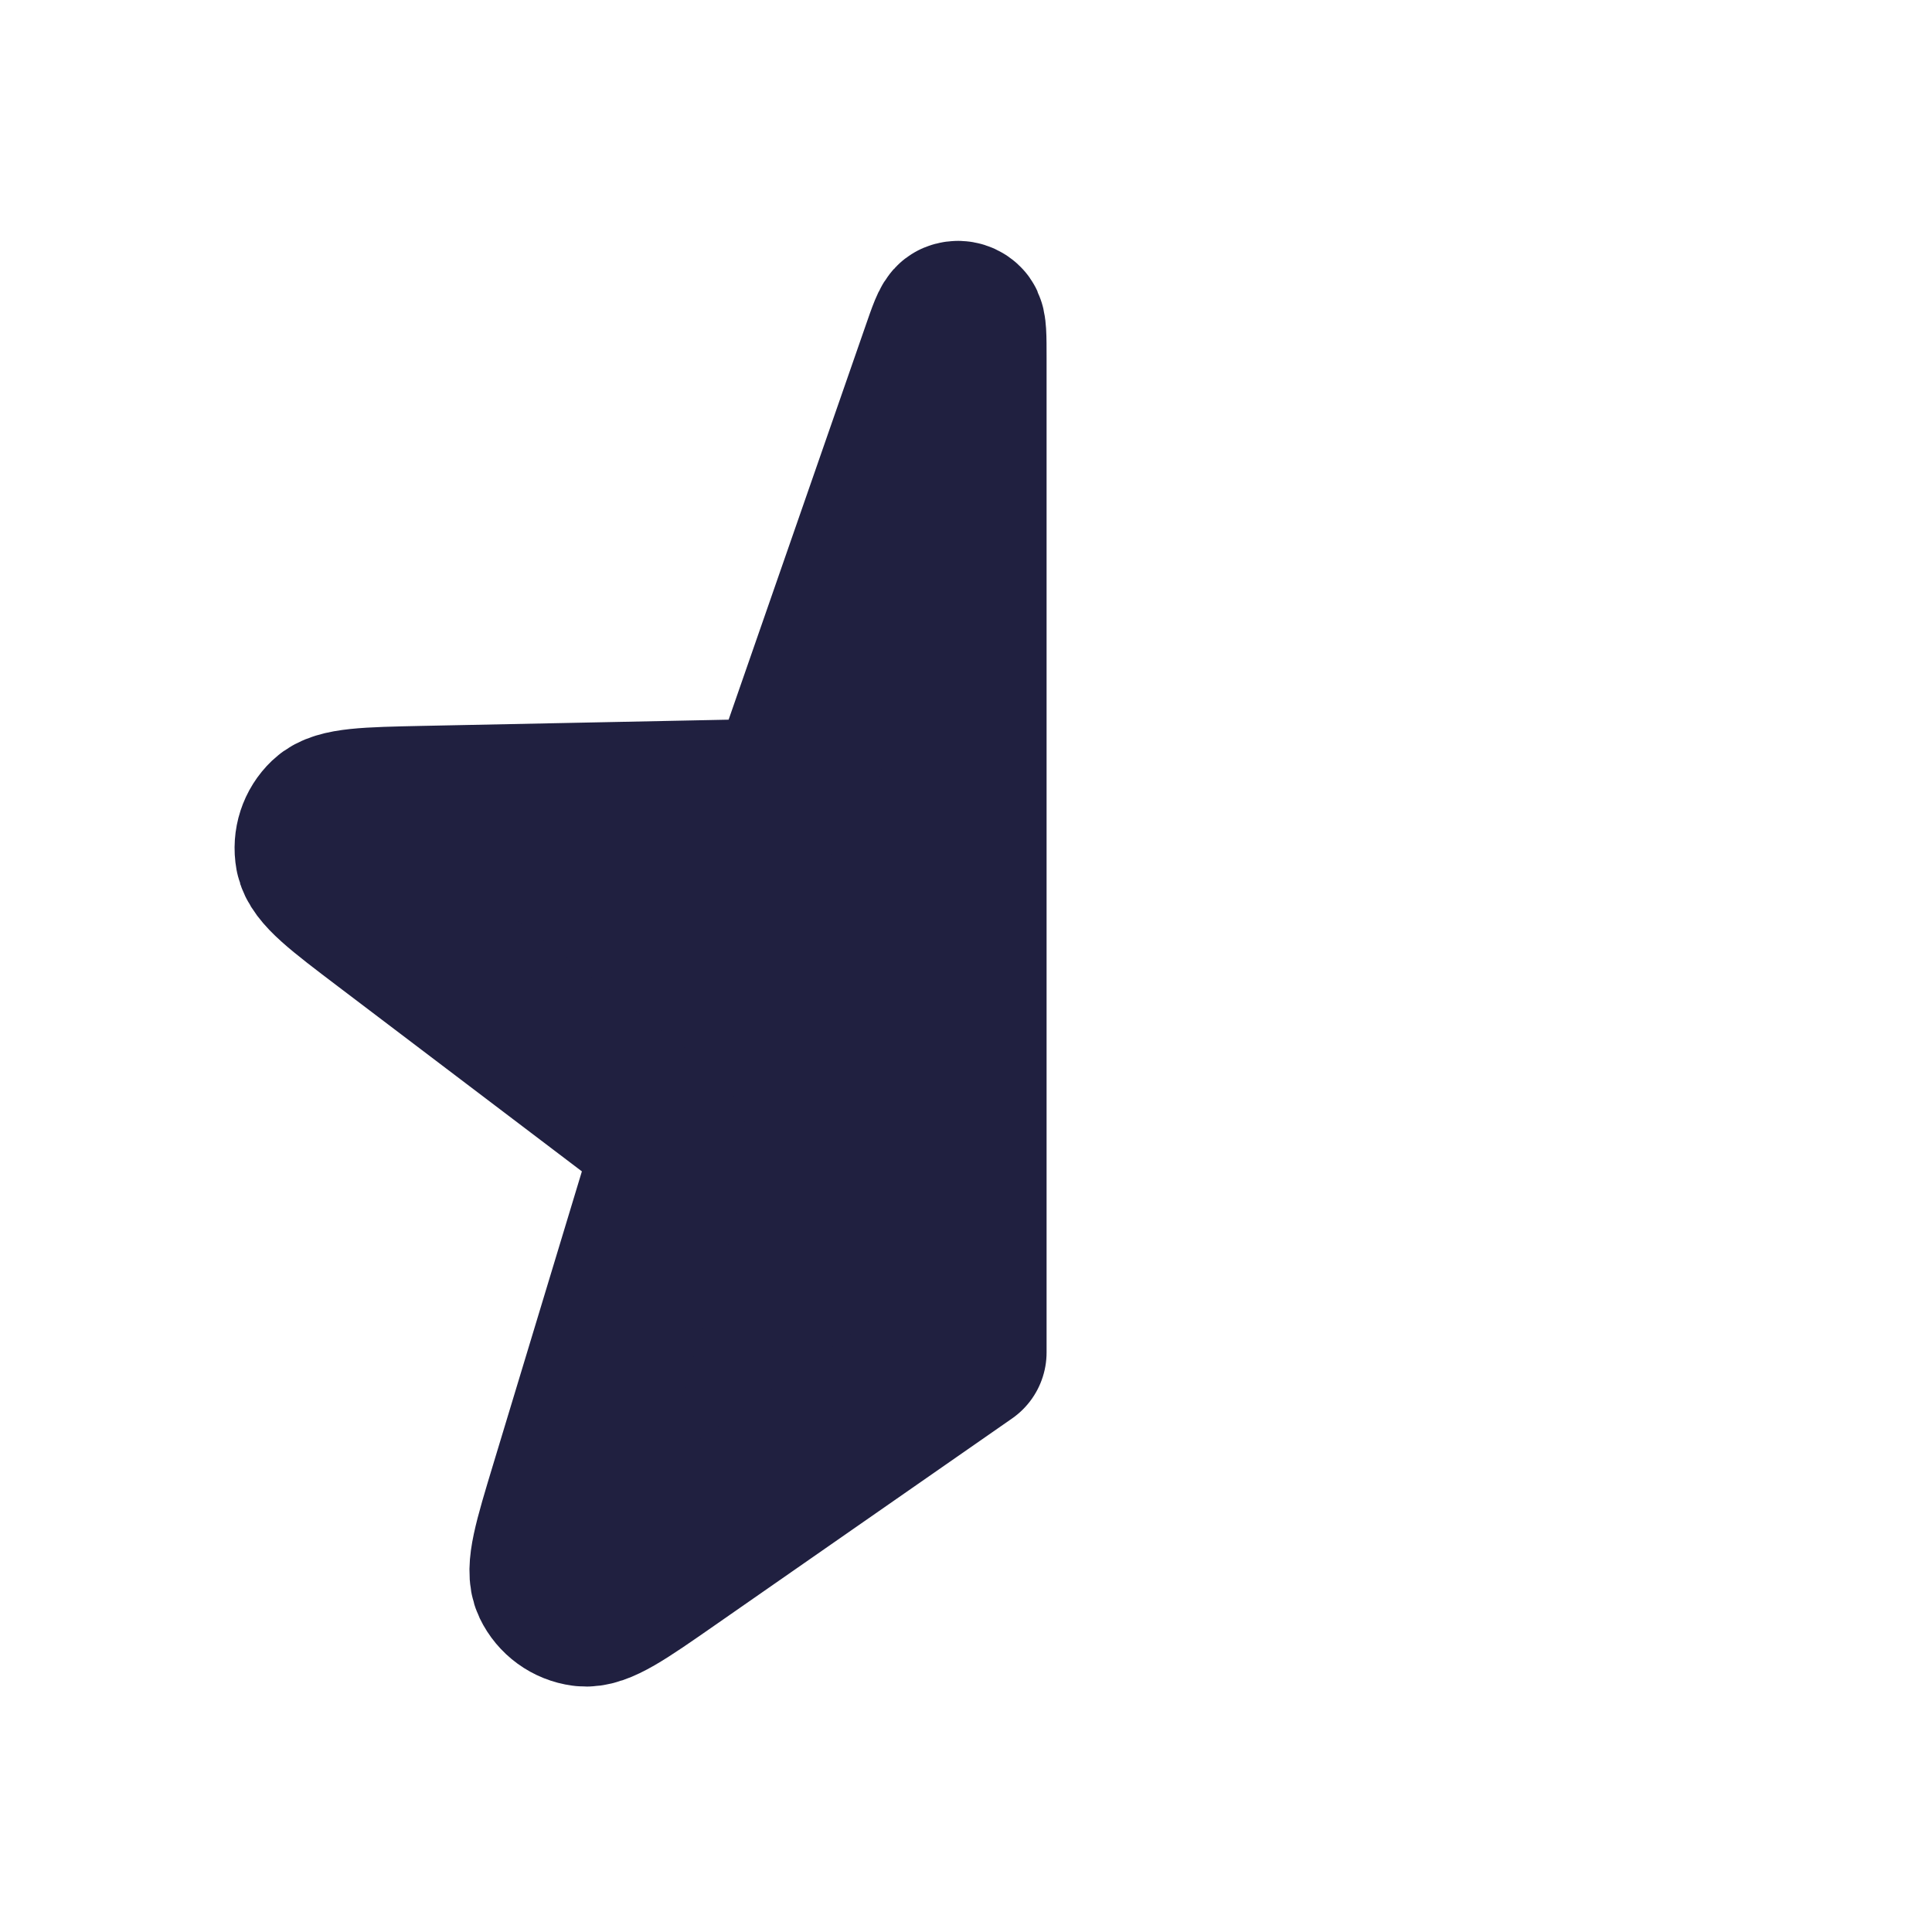
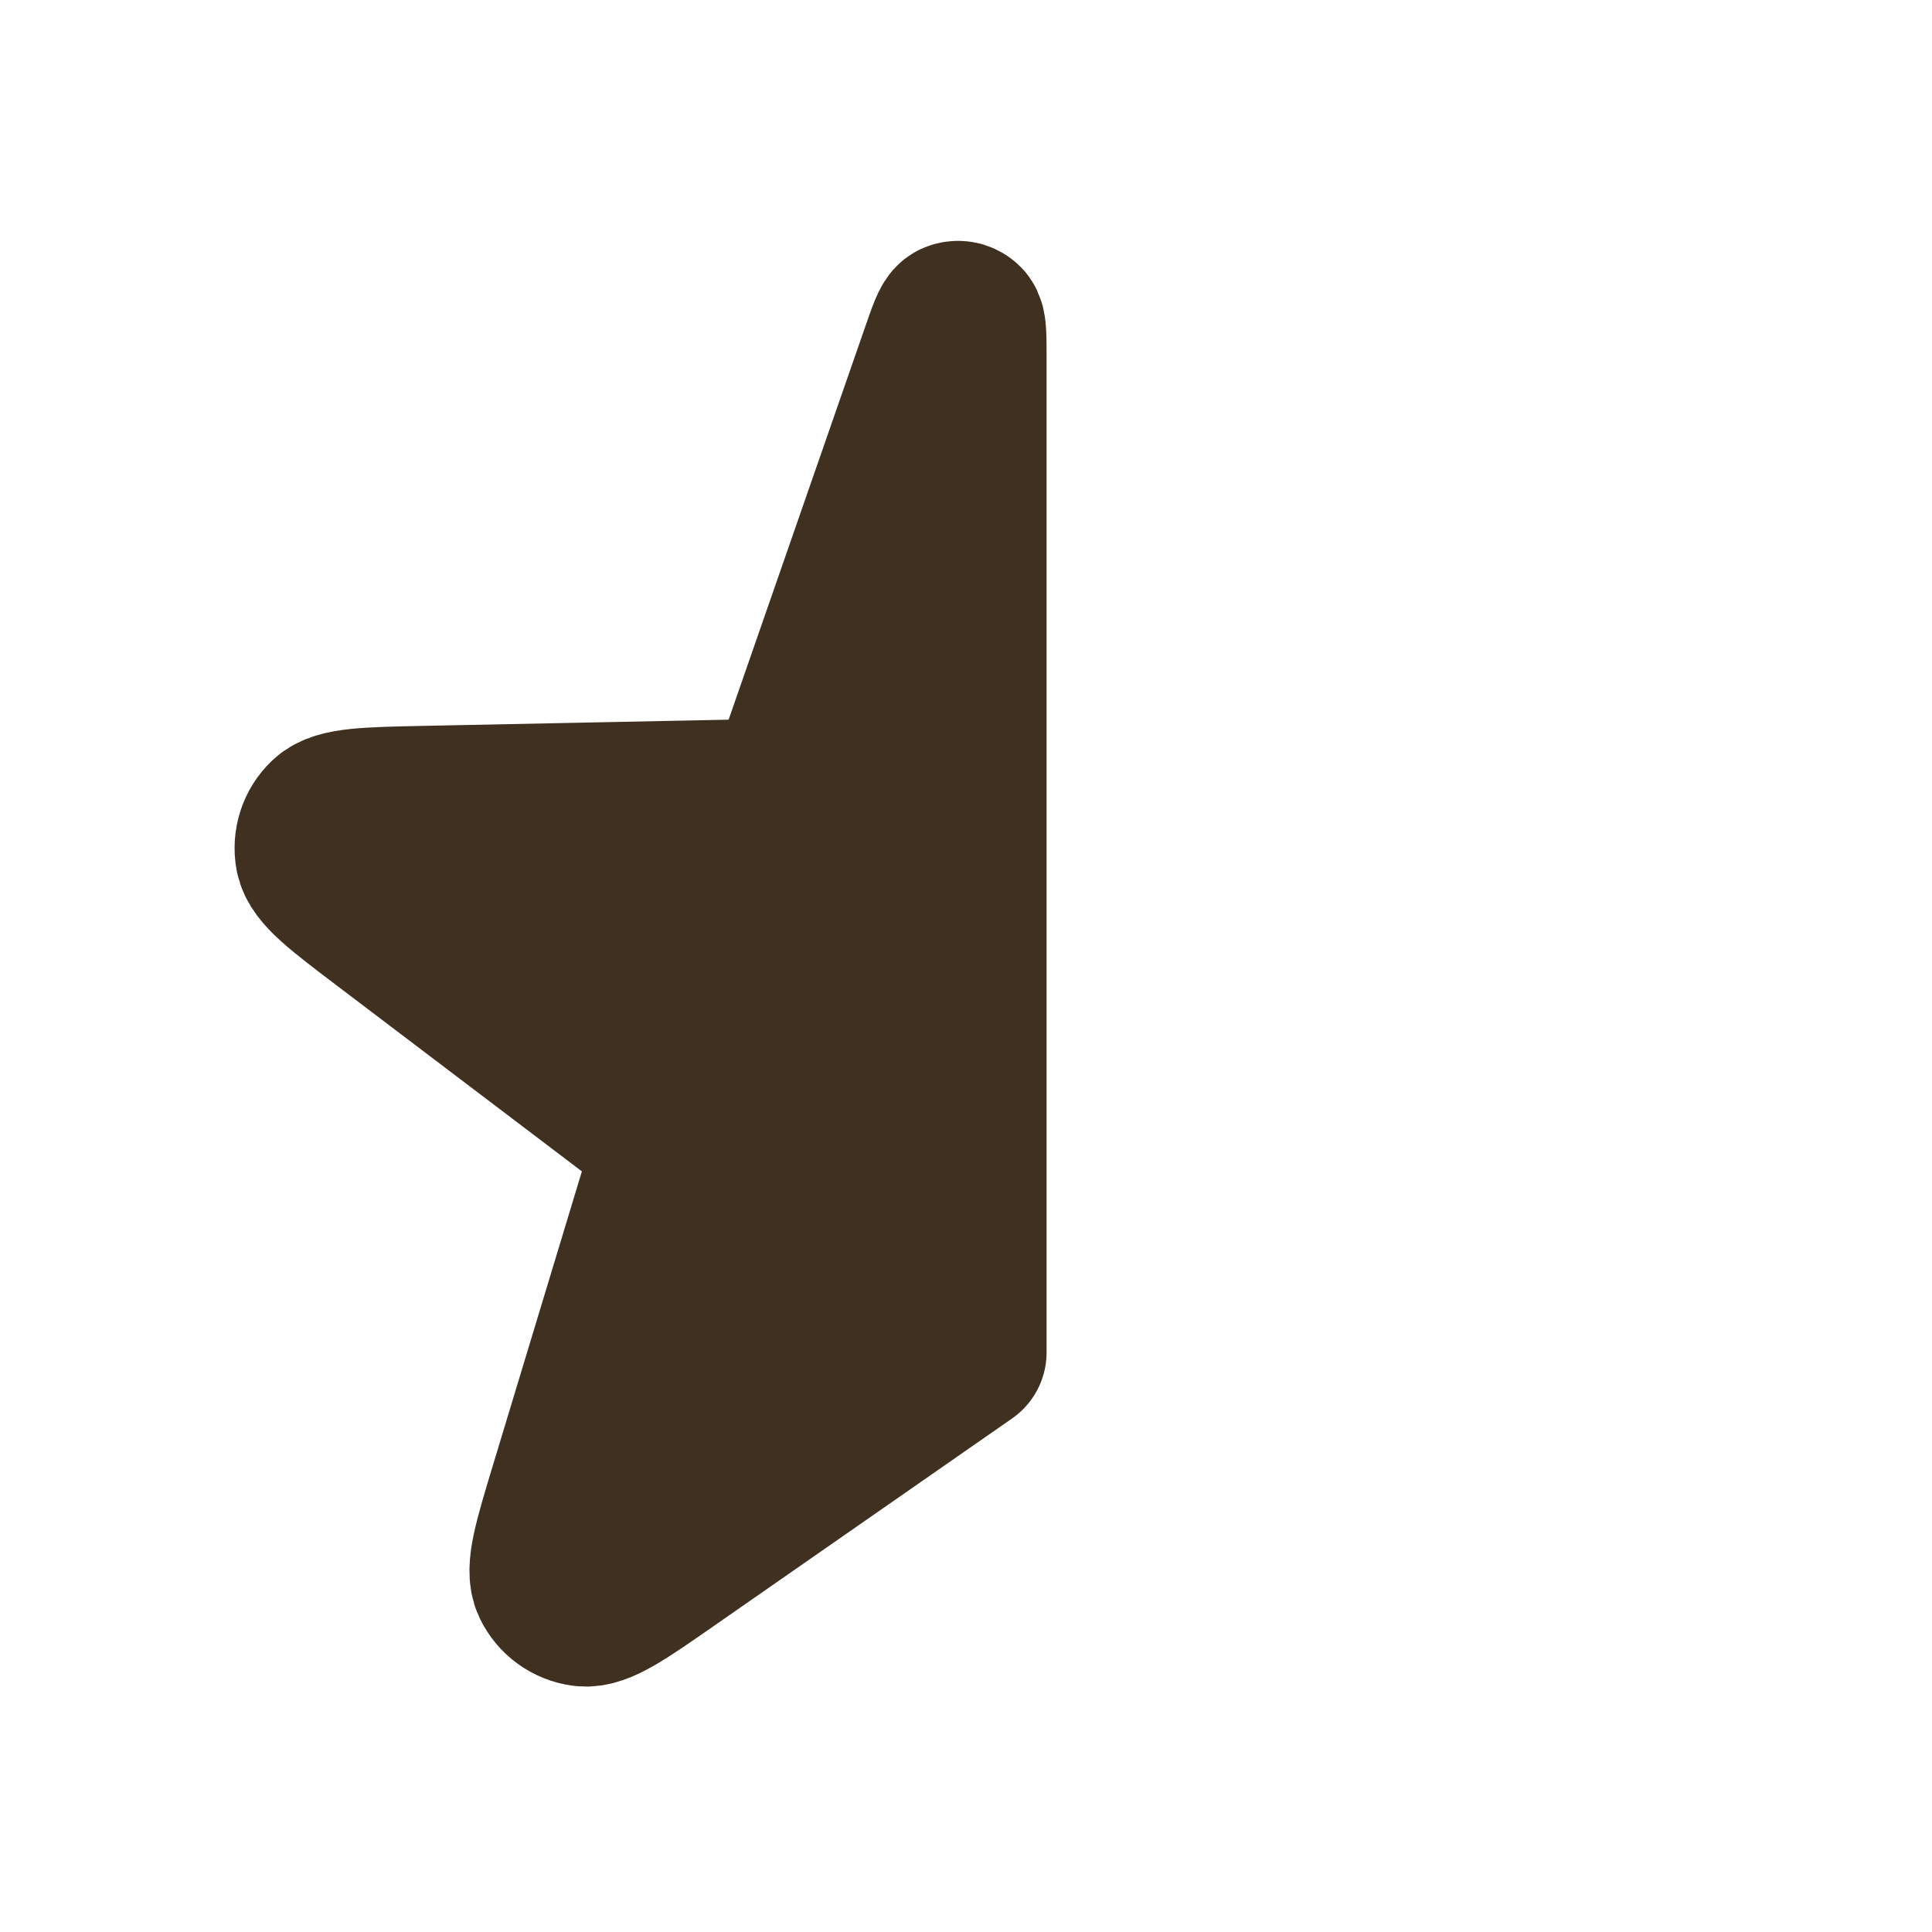
- <svg xmlns="http://www.w3.org/2000/svg" width="800px" height="800px" viewBox="0 0 24 24" fill="#202040">
-   <path d="M8.306 19.371L12.001 16.8L12.001 4.448V4.448C12.001 4.181 12.001 4.047 11.967 4.018C11.939 3.992 11.898 3.985 11.862 4C11.821 4.017 11.777 4.143 11.69 4.395L9.95 9.4C9.884 9.589 9.851 9.684 9.792 9.755C9.739 9.817 9.672 9.866 9.597 9.896C9.512 9.931 9.411 9.933 9.211 9.937L5.267 10.017C4.562 10.032 4.209 10.039 4.069 10.173C3.947 10.289 3.892 10.459 3.922 10.625C3.957 10.816 4.238 11.029 4.8 11.455L7.943 13.838C8.103 13.959 8.183 14.02 8.232 14.098C8.275 14.167 8.3 14.246 8.306 14.327C8.313 14.419 8.284 14.515 8.226 14.707L7.083 18.483C6.879 19.157 6.777 19.495 6.861 19.67C6.934 19.822 7.078 19.927 7.245 19.949C7.438 19.975 7.727 19.774 8.306 19.371Z" stroke="#202040" stroke-width="2" stroke-linecap="round" stroke-linejoin="round" />
+ <svg xmlns="http://www.w3.org/2000/svg" width="800px" height="800px" viewBox="0 0 24 24" fill="#403020">
+   <path d="M8.306 19.371L12.001 16.8L12.001 4.448V4.448C12.001 4.181 12.001 4.047 11.967 4.018C11.939 3.992 11.898 3.985 11.862 4C11.821 4.017 11.777 4.143 11.69 4.395L9.95 9.4C9.884 9.589 9.851 9.684 9.792 9.755C9.739 9.817 9.672 9.866 9.597 9.896C9.512 9.931 9.411 9.933 9.211 9.937L5.267 10.017C4.562 10.032 4.209 10.039 4.069 10.173C3.947 10.289 3.892 10.459 3.922 10.625C3.957 10.816 4.238 11.029 4.8 11.455L7.943 13.838C8.103 13.959 8.183 14.02 8.232 14.098C8.275 14.167 8.3 14.246 8.306 14.327C8.313 14.419 8.284 14.515 8.226 14.707L7.083 18.483C6.879 19.157 6.777 19.495 6.861 19.67C6.934 19.822 7.078 19.927 7.245 19.949C7.438 19.975 7.727 19.774 8.306 19.371Z" stroke="#403020" stroke-width="2" stroke-linecap="round" stroke-linejoin="round" />
</svg>
